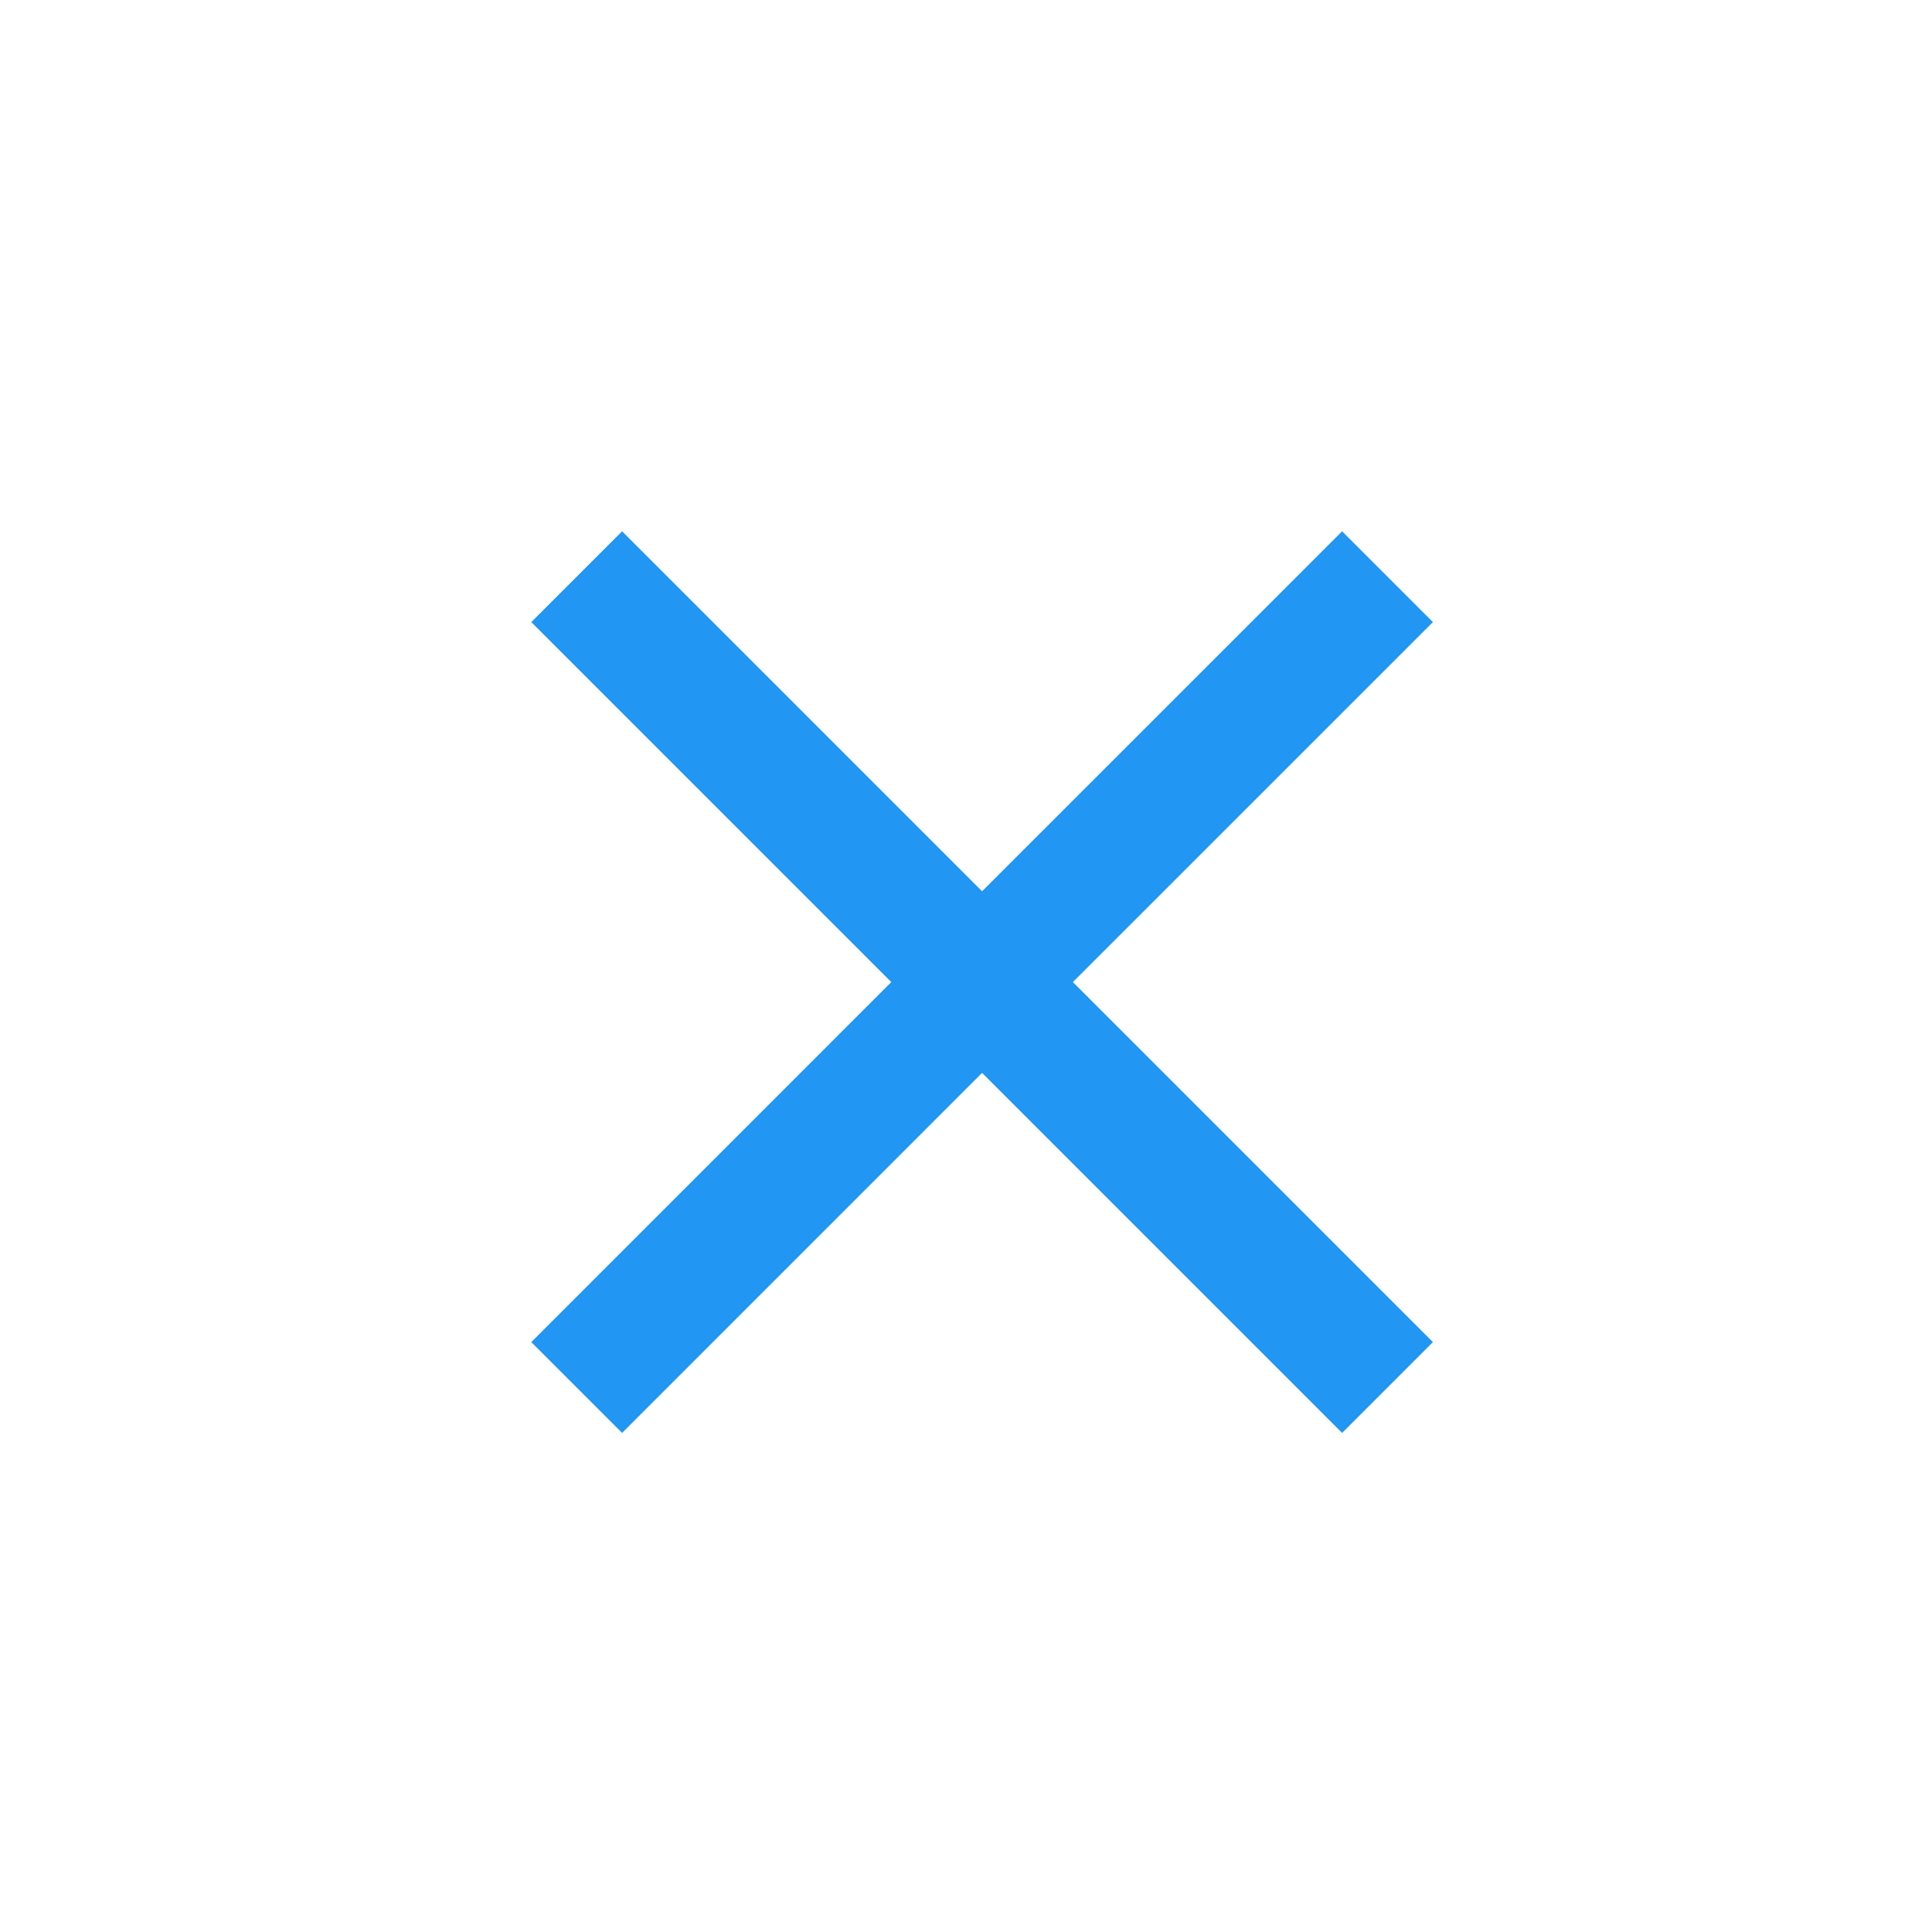
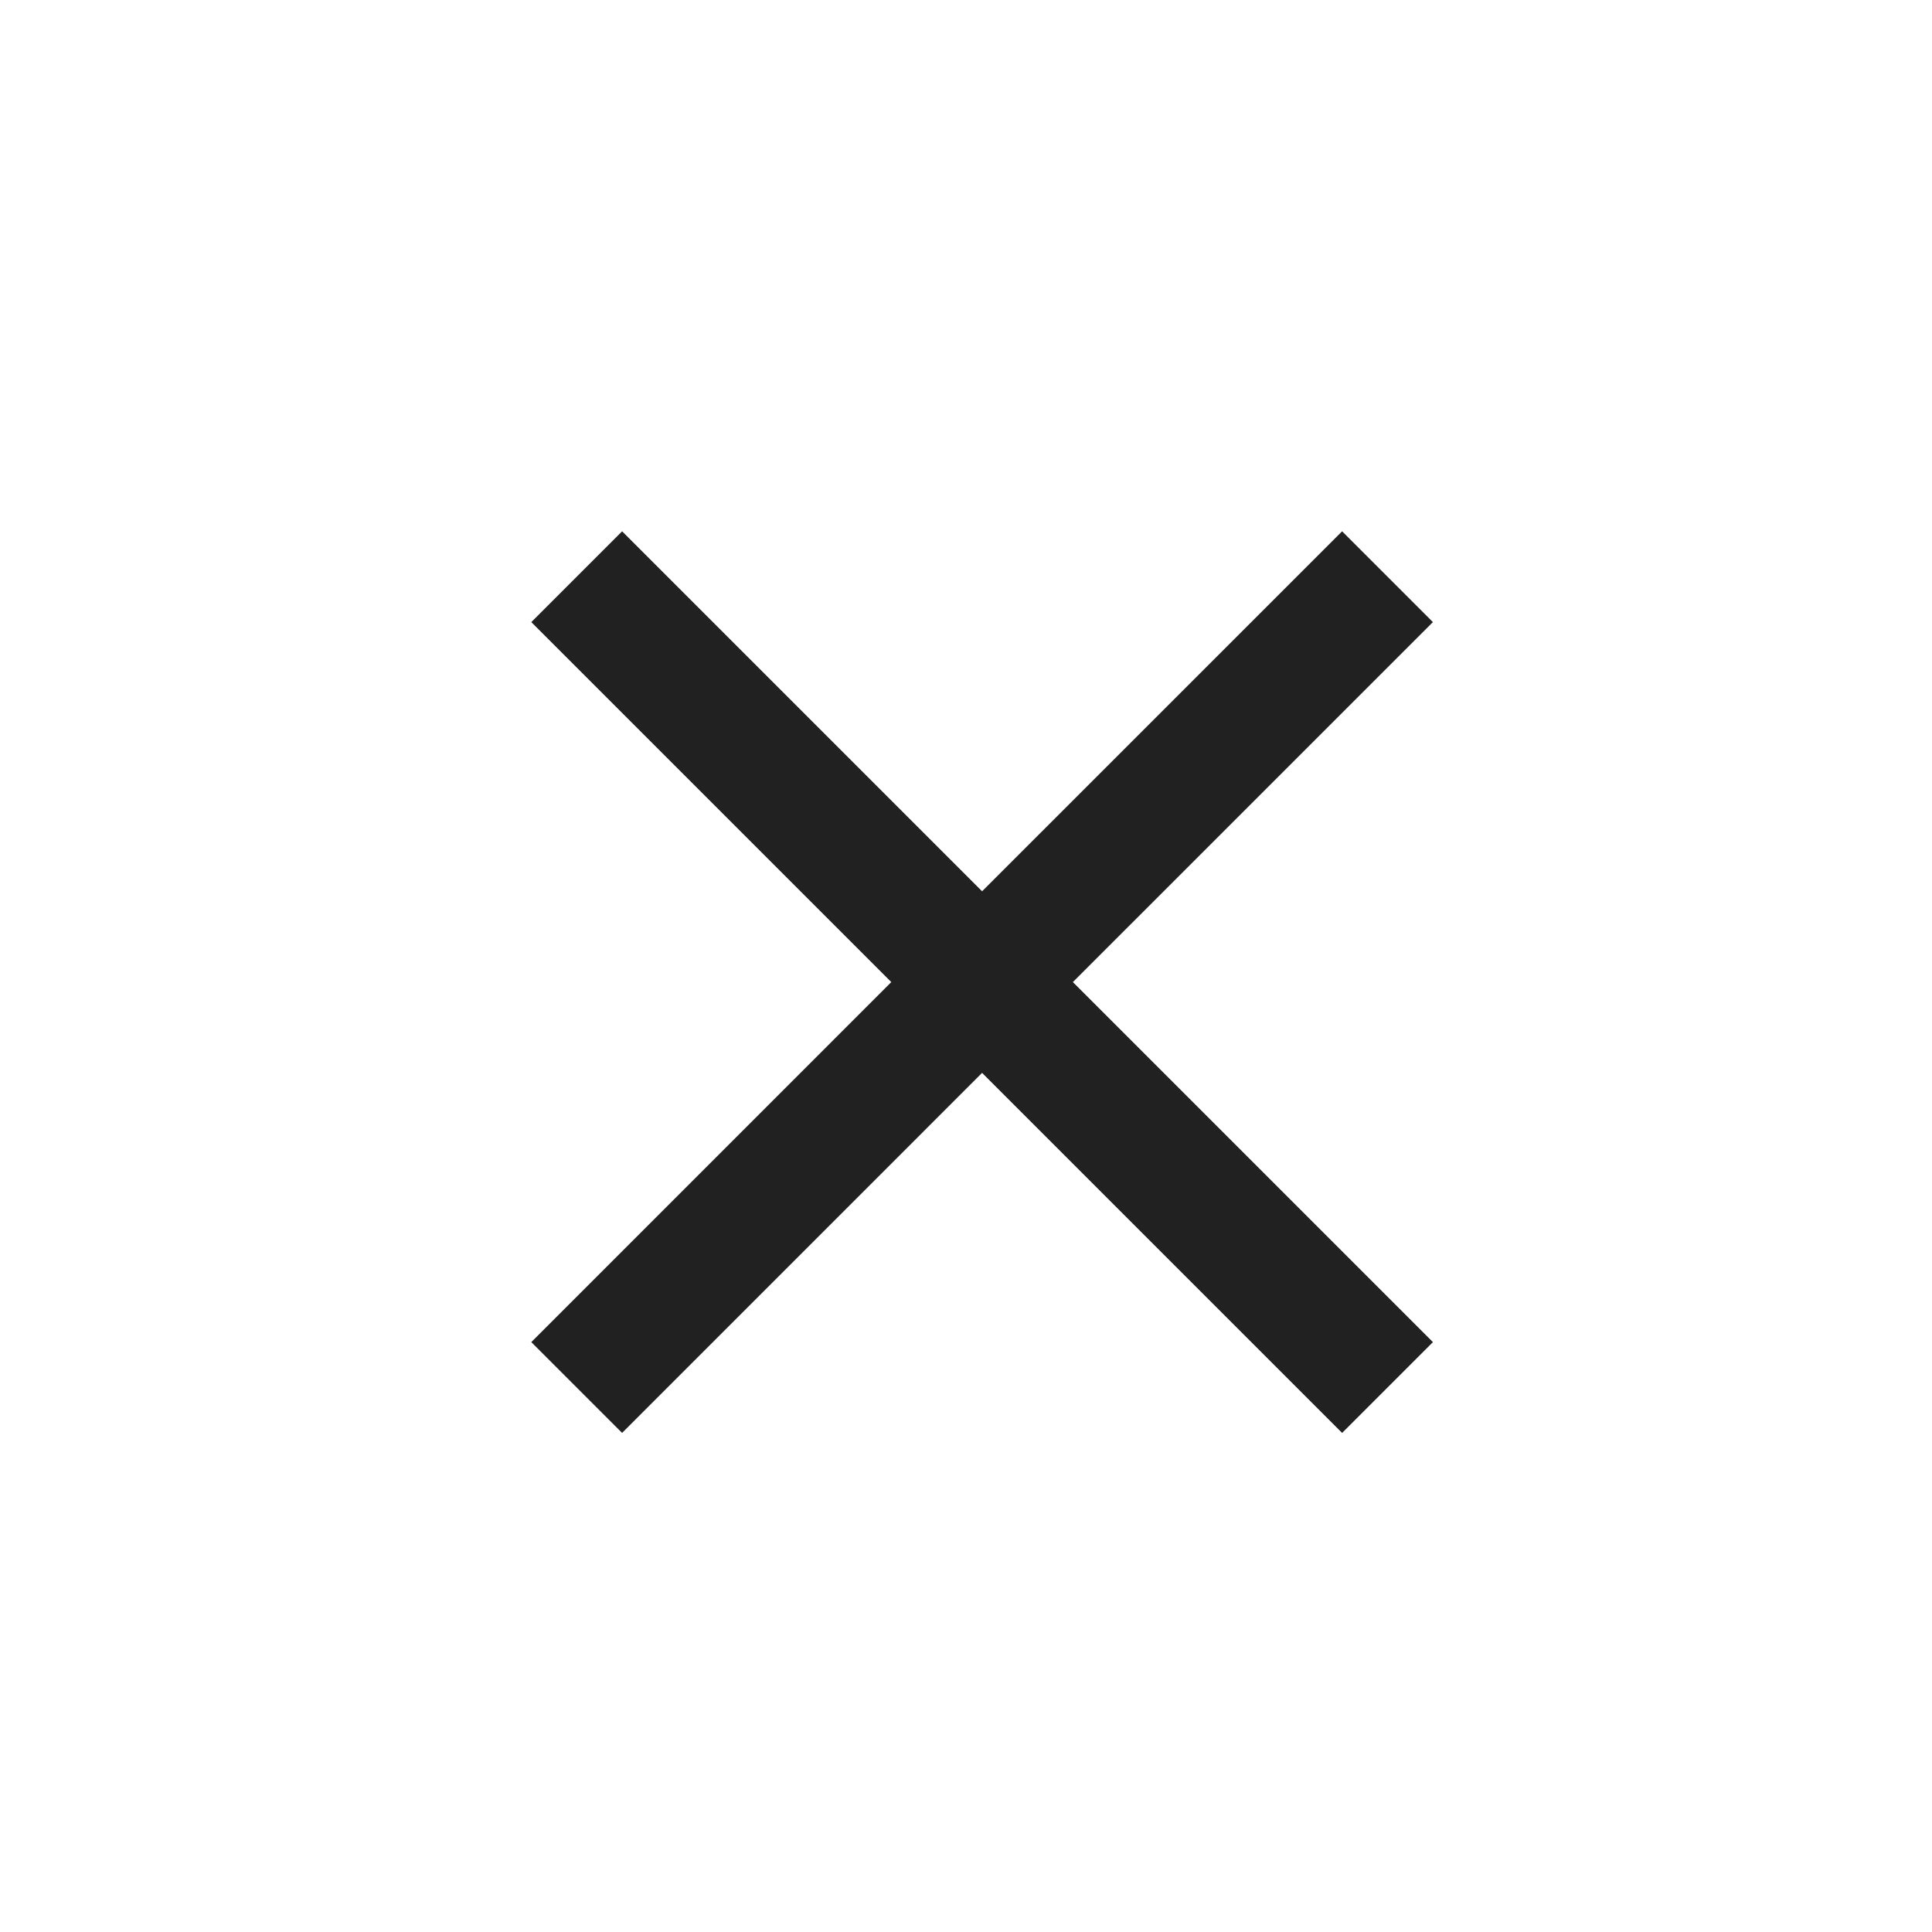
<svg xmlns="http://www.w3.org/2000/svg" width="40" height="40" viewBox="0 0 40 40" fill="none">
-   <path d="M29.667 12.88L27.787 11L20.333 18.453L12.88 11L11 12.88L18.453 20.333L11 27.787L12.88 29.667L20.333 22.213L27.787 29.667L29.667 27.787L22.213 20.333L29.667 12.88Z" fill="#2196F3" />
+   <path d="M29.667 12.88L27.787 11L20.333 18.453L12.88 11L11 12.88L18.453 20.333L11 27.787L12.88 29.667L20.333 22.213L27.787 29.667L29.667 27.787L22.213 20.333L29.667 12.88Z" fill="#212121" />
</svg>
